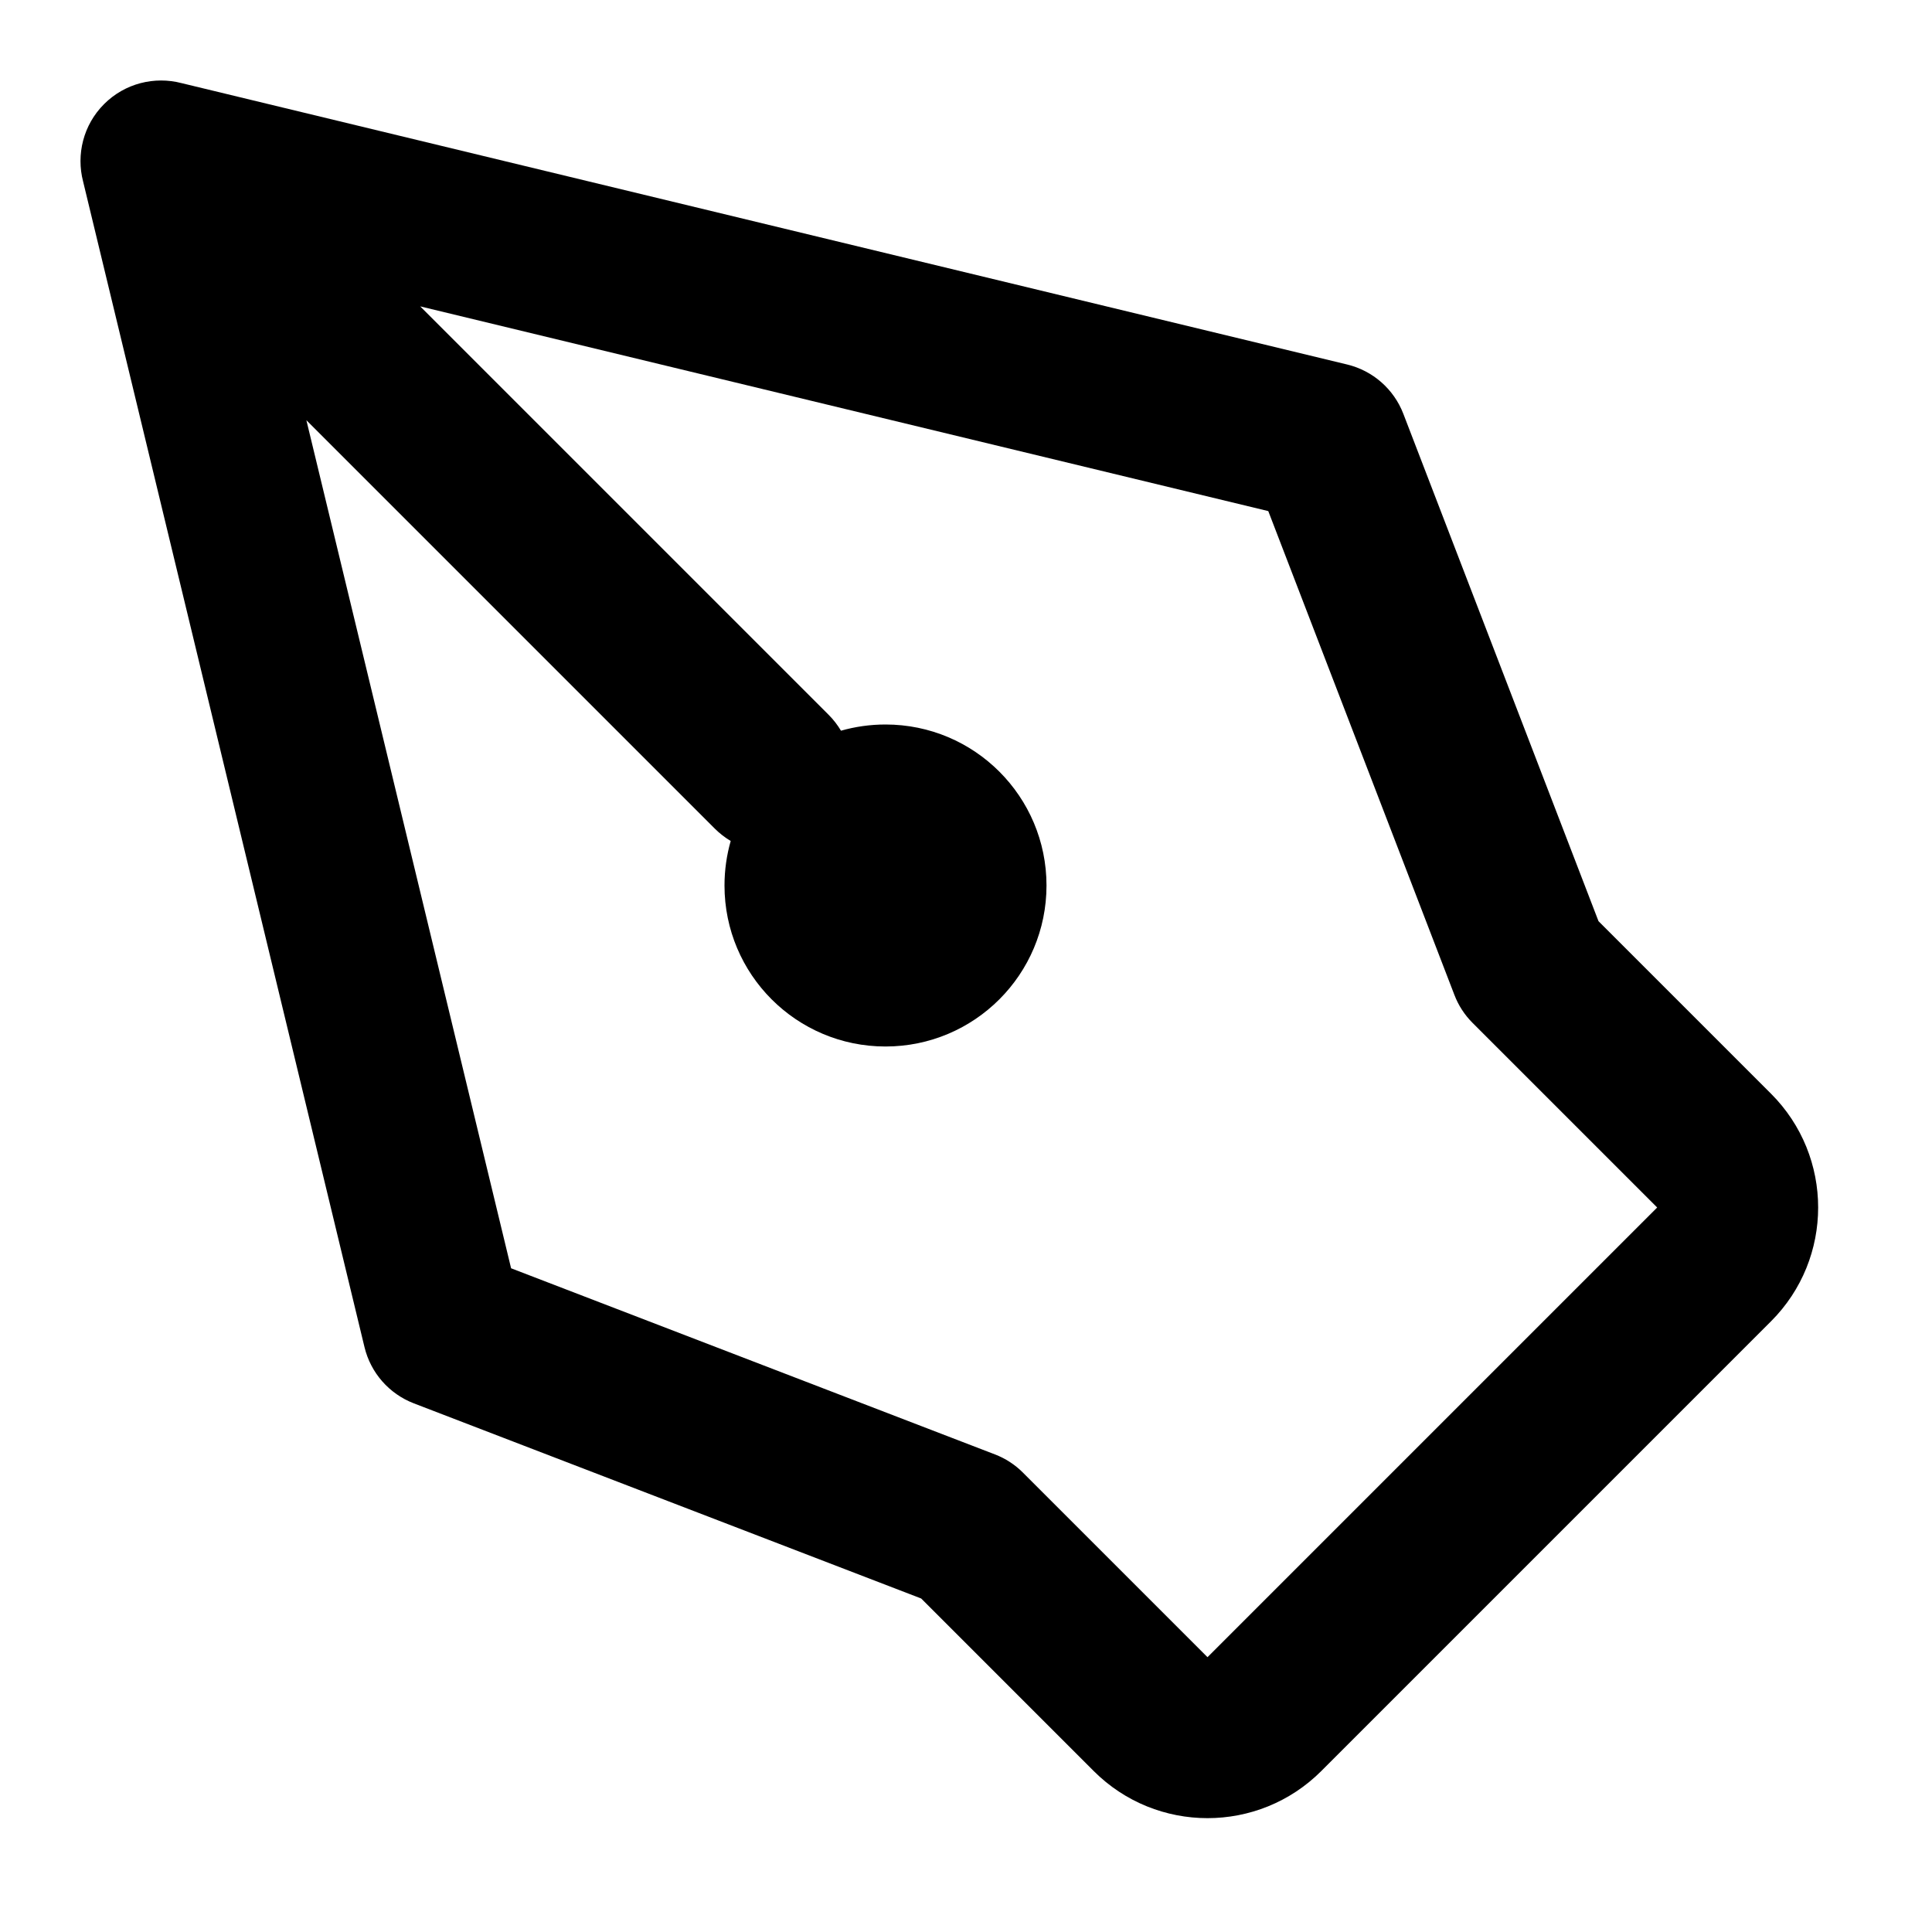
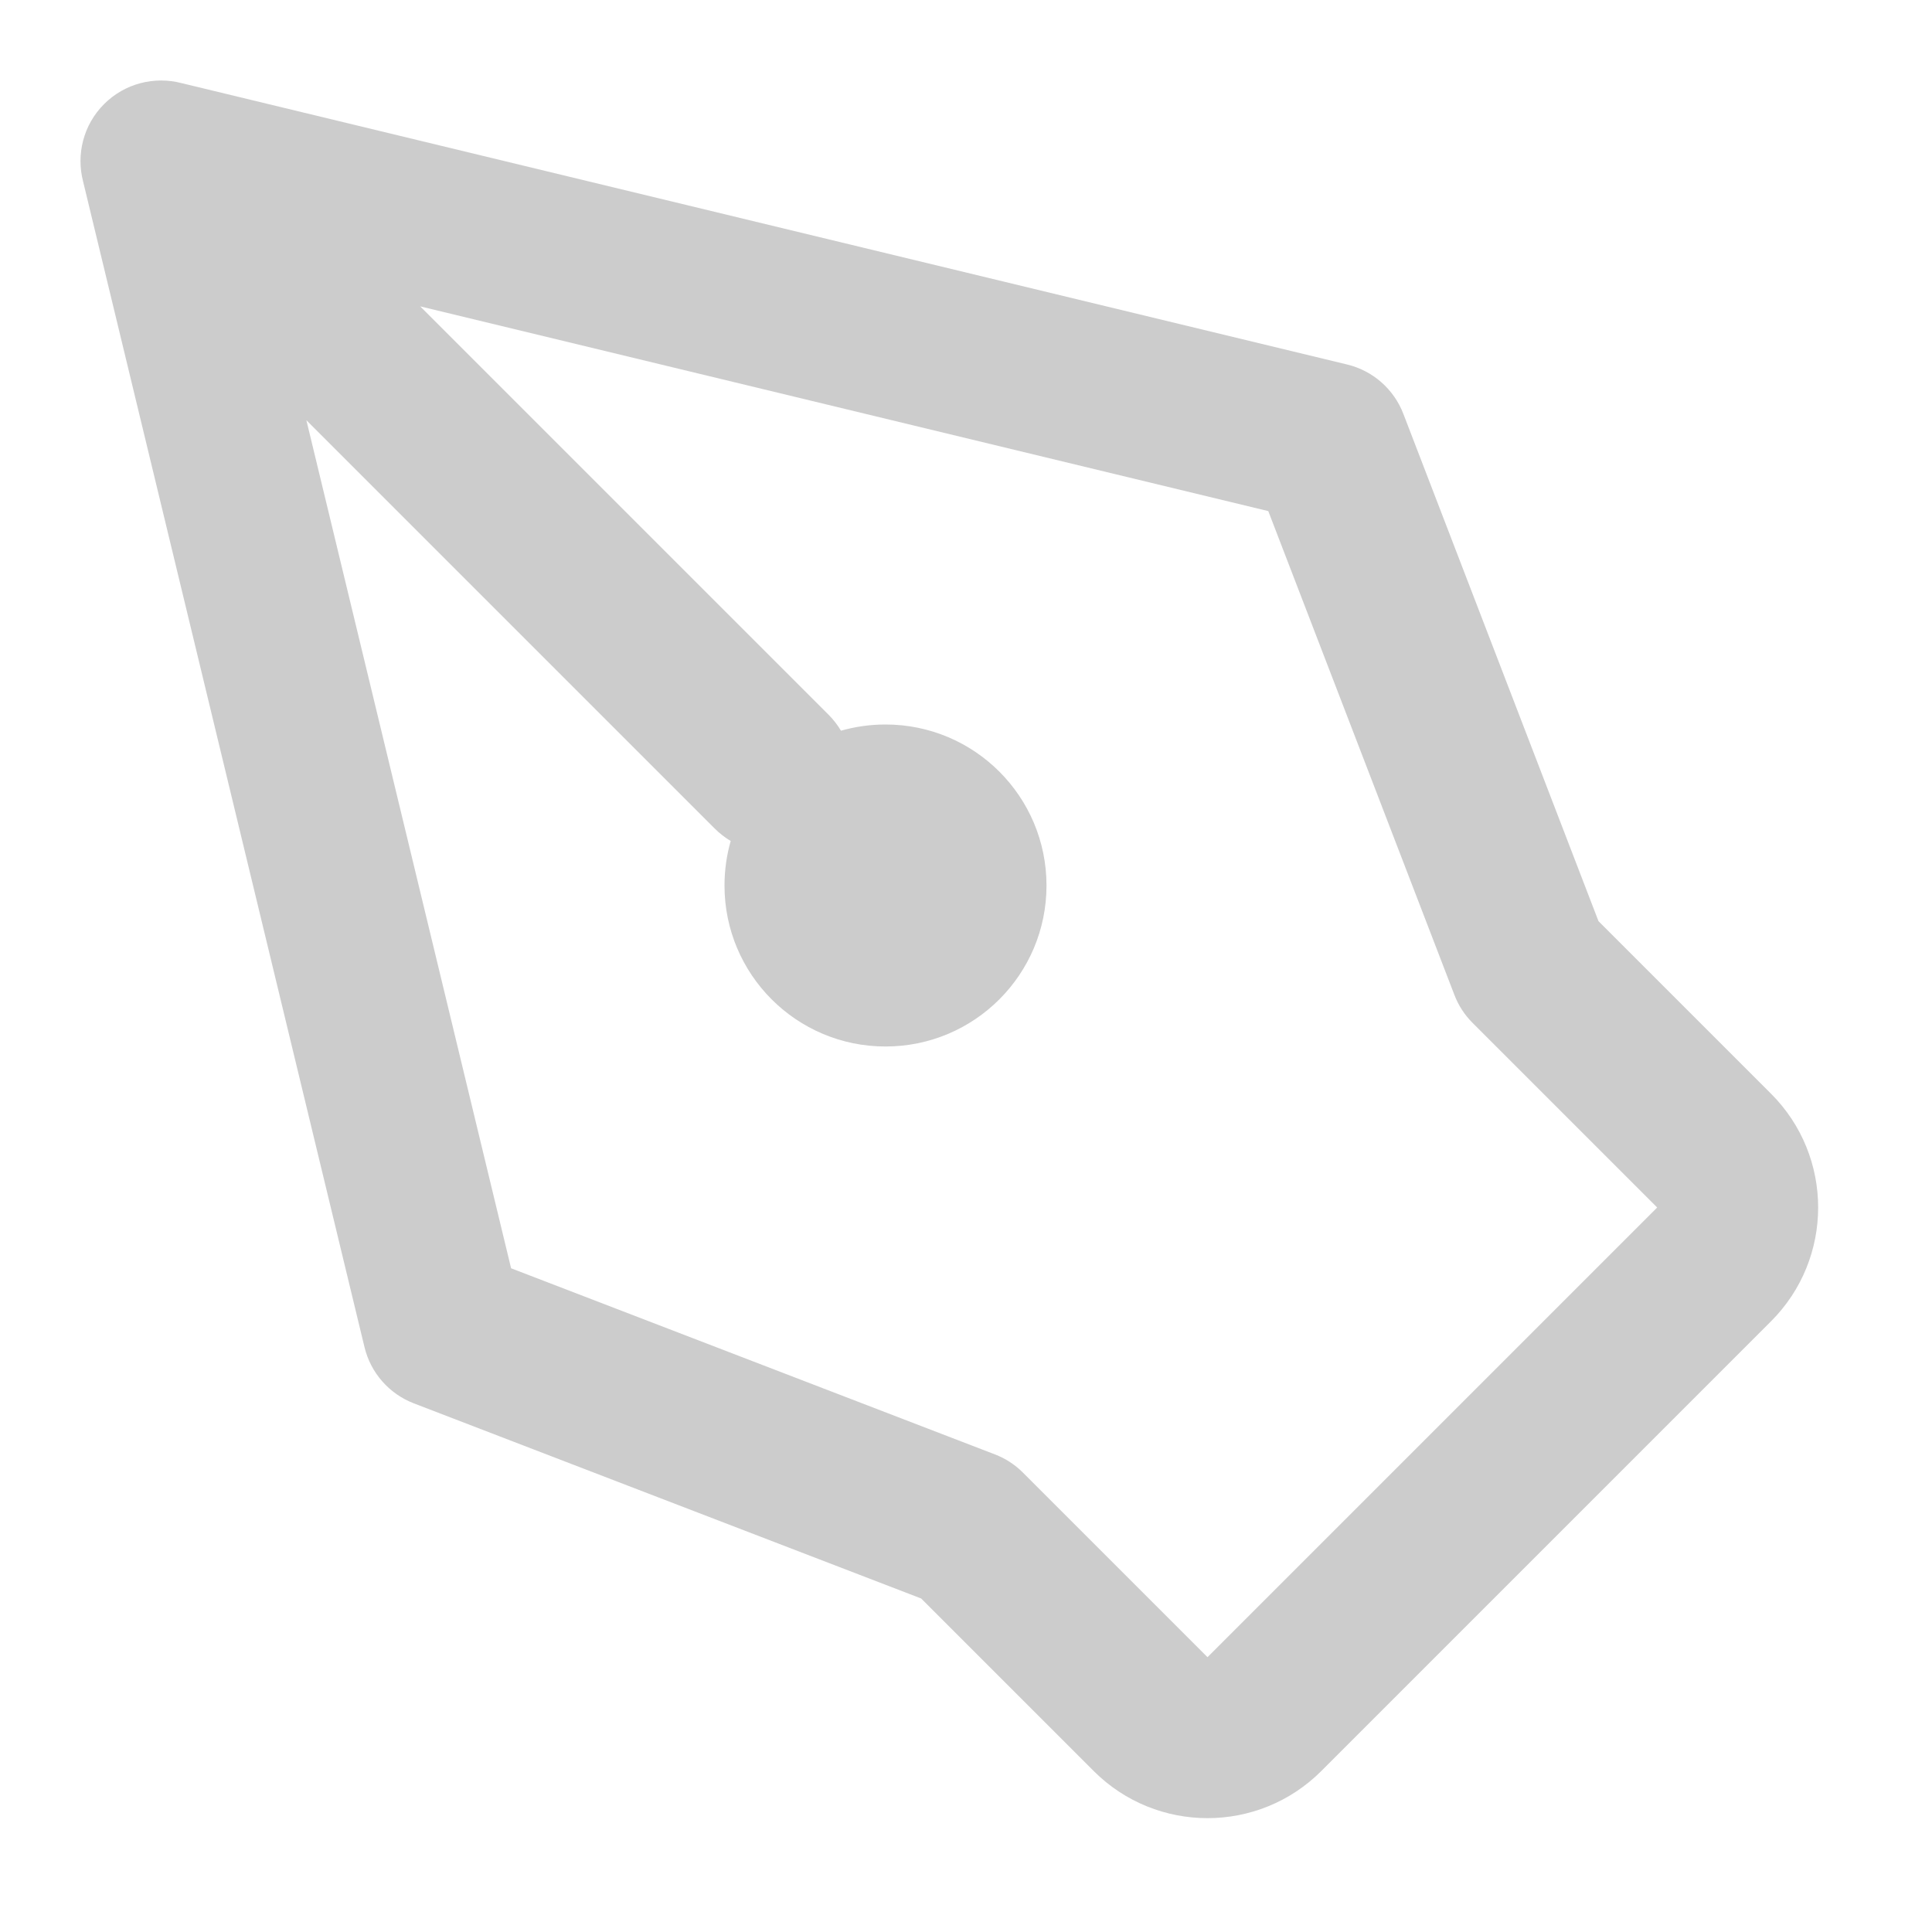
<svg xmlns="http://www.w3.org/2000/svg" width="800px" height="800px" viewBox="0 0 24 24" fill="none">
-   <path fill-rule="evenodd" clip-rule="evenodd" d="M1.293 1.293C1.553 1.033 1.921 0.946 2.253 1.032L16.735 4.528C17.054 4.605 17.315 4.834 17.433 5.141L19.857 11.443L22 13.586C22.781 14.367 22.781 15.633 22 16.414L16.414 22C15.633 22.781 14.367 22.781 13.586 22L11.443 19.857L5.141 17.433C4.834 17.315 4.605 17.054 4.528 16.735L1.032 2.253C0.946 1.921 1.033 1.553 1.293 1.293ZM8.879 10.293L3.806 5.22L6.349 15.755L12.359 18.067C12.49 18.117 12.608 18.194 12.707 18.293L15 20.586L20.586 15L18.293 12.707C18.194 12.608 18.117 12.49 18.067 12.359L15.755 6.349L5.22 3.806L10.293 8.879C10.354 8.94 10.405 9.007 10.447 9.077C10.623 9.027 10.808 9 11 9C12.105 9 13 9.895 13 11C13 12.105 12.105 13 11 13C9.895 13 9 12.105 9 11C9 10.808 9.027 10.623 9.077 10.447C9.007 10.405 8.94 10.354 8.879 10.293Z" fill="#000000" />
+   <path fill-rule="evenodd" clip-rule="evenodd" d="M1.293 1.293C1.553 1.033 1.921 0.946 2.253 1.032L16.735 4.528C17.054 4.605 17.315 4.834 17.433 5.141L19.857 11.443L22 13.586C22.781 14.367 22.781 15.633 22 16.414L16.414 22C15.633 22.781 14.367 22.781 13.586 22L11.443 19.857L5.141 17.433C4.834 17.315 4.605 17.054 4.528 16.735L1.032 2.253C0.946 1.921 1.033 1.553 1.293 1.293ZM8.879 10.293L3.806 5.22L6.349 15.755L12.359 18.067C12.49 18.117 12.608 18.194 12.707 18.293L15 20.586L20.586 15L18.293 12.707C18.194 12.608 18.117 12.49 18.067 12.359L15.755 6.349L5.22 3.806L10.293 8.879C10.354 8.94 10.405 9.007 10.447 9.077C10.623 9.027 10.808 9 11 9C12.105 9 13 9.895 13 11C13 12.105 12.105 13 11 13C9.895 13 9 12.105 9 11C9 10.808 9.027 10.623 9.077 10.447C9.007 10.405 8.94 10.354 8.879 10.293Z" fill="#cccccc" />
</svg>
